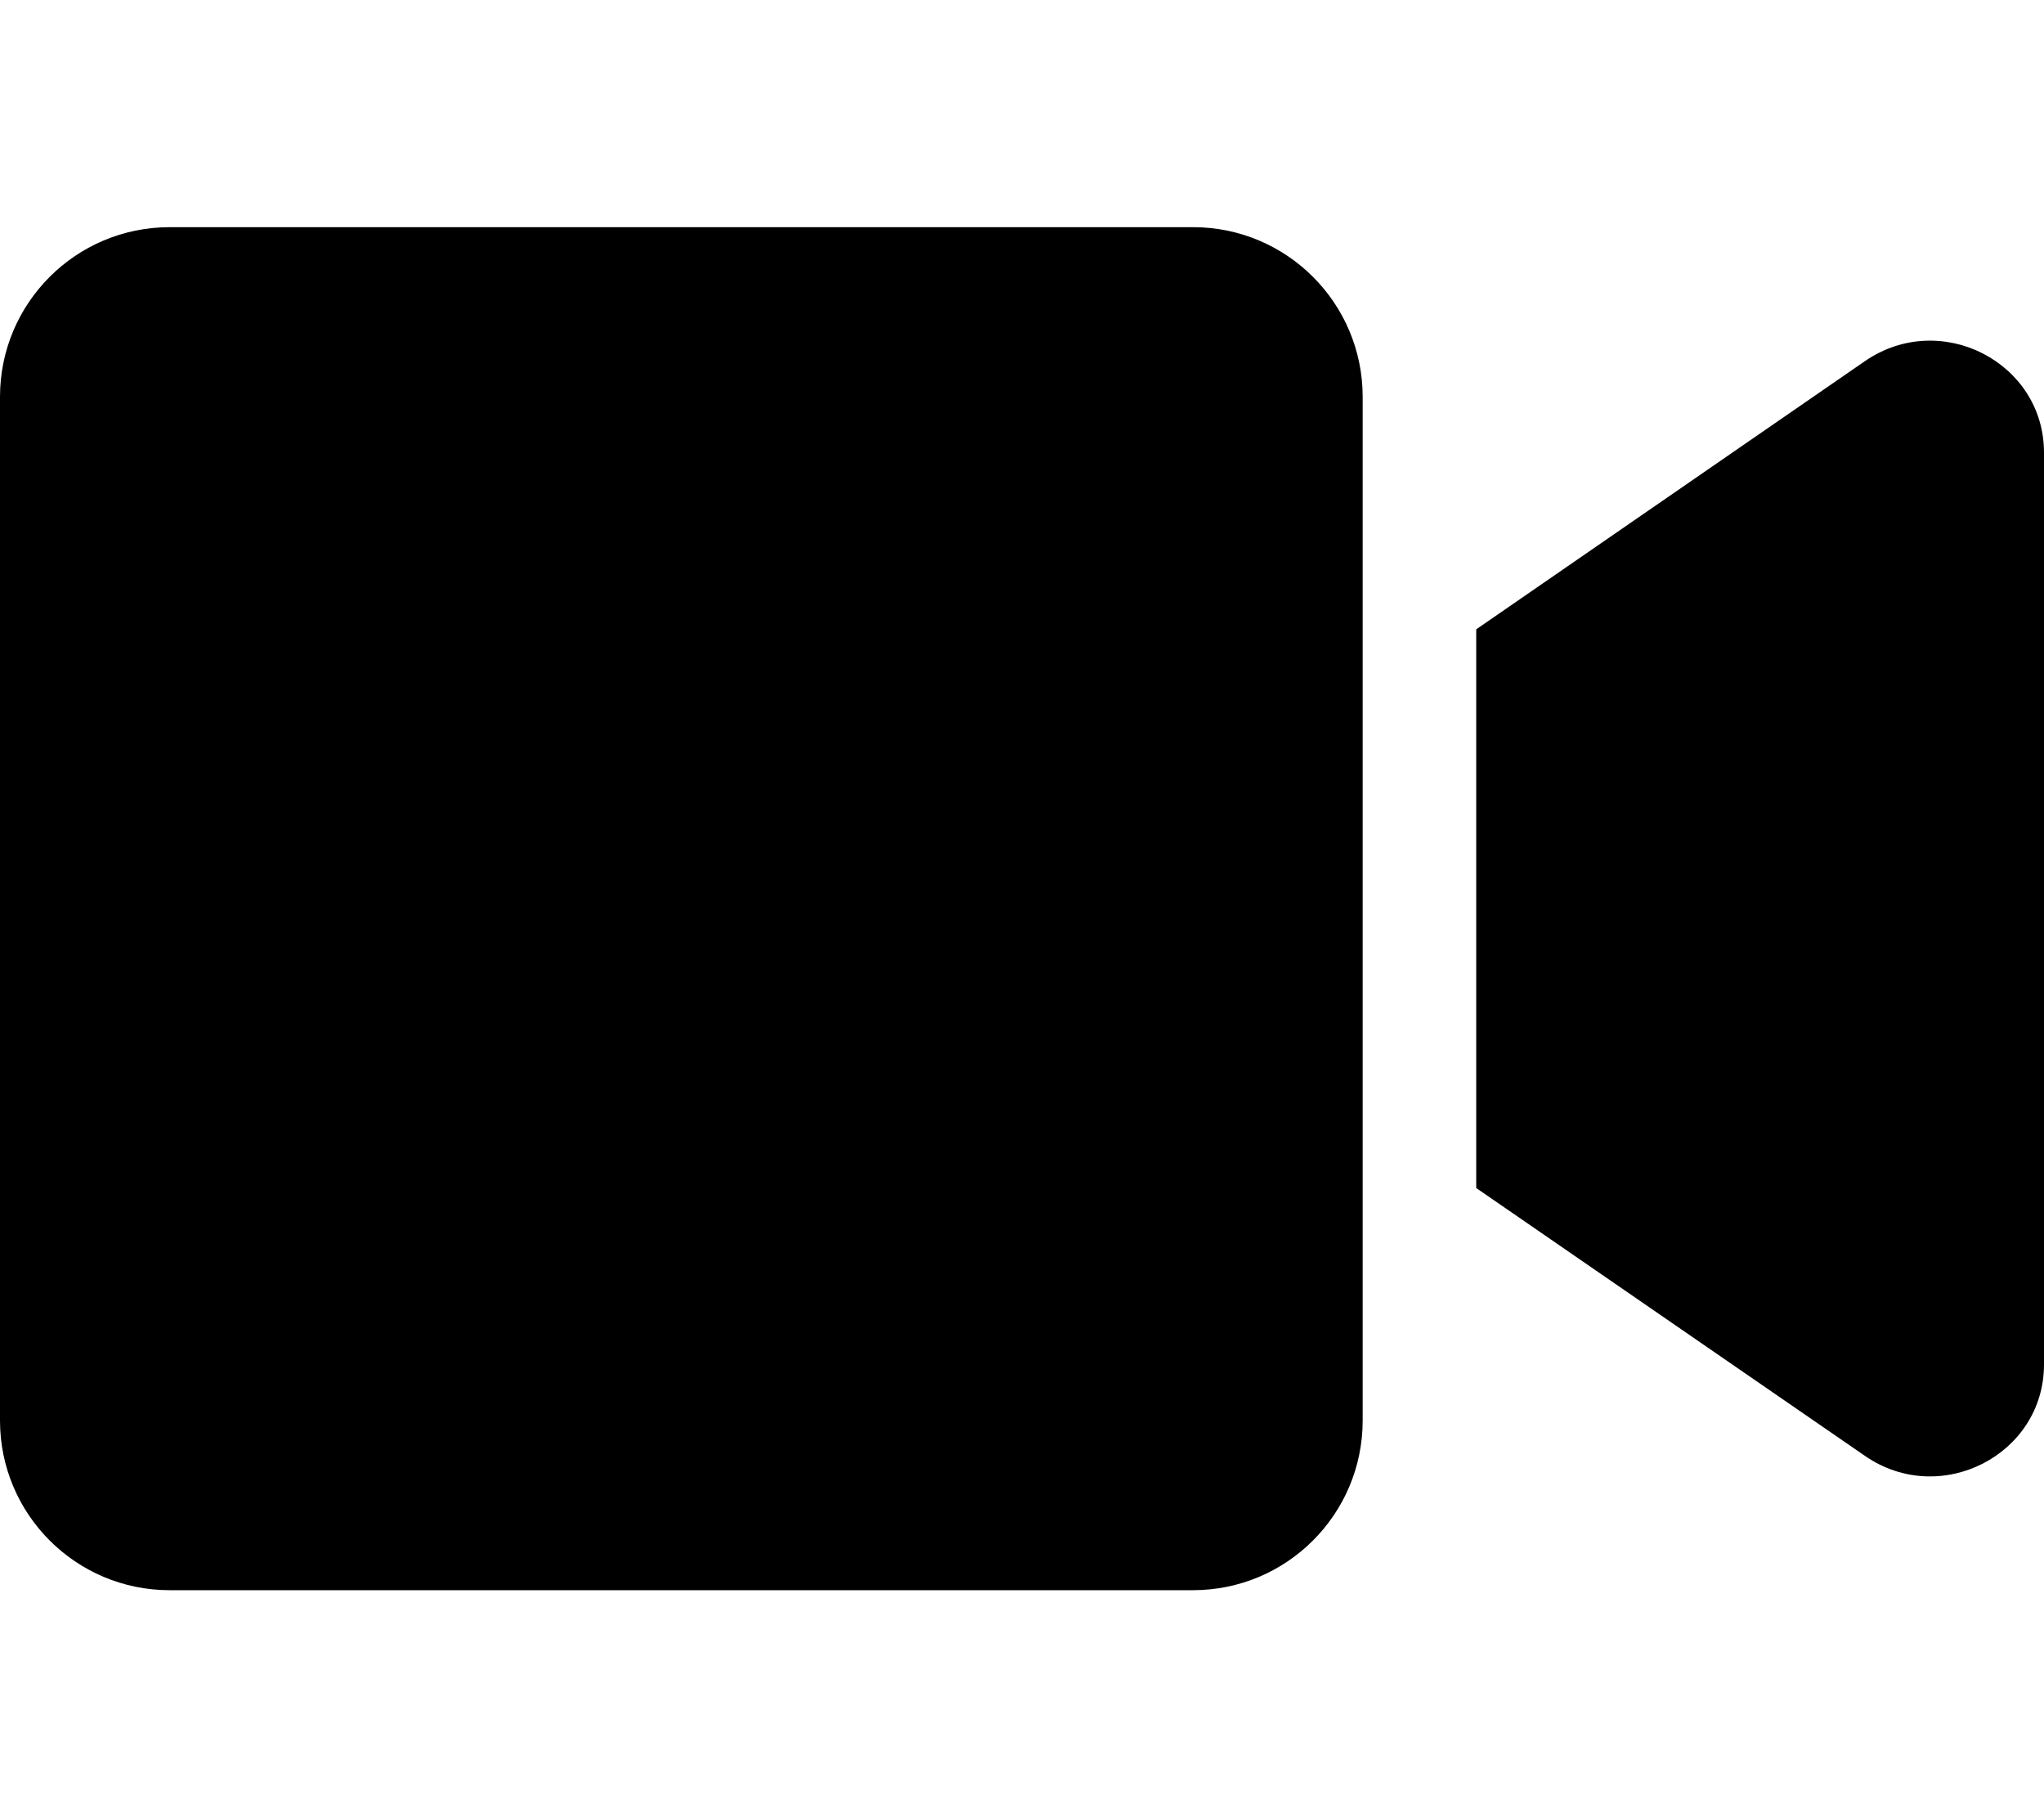
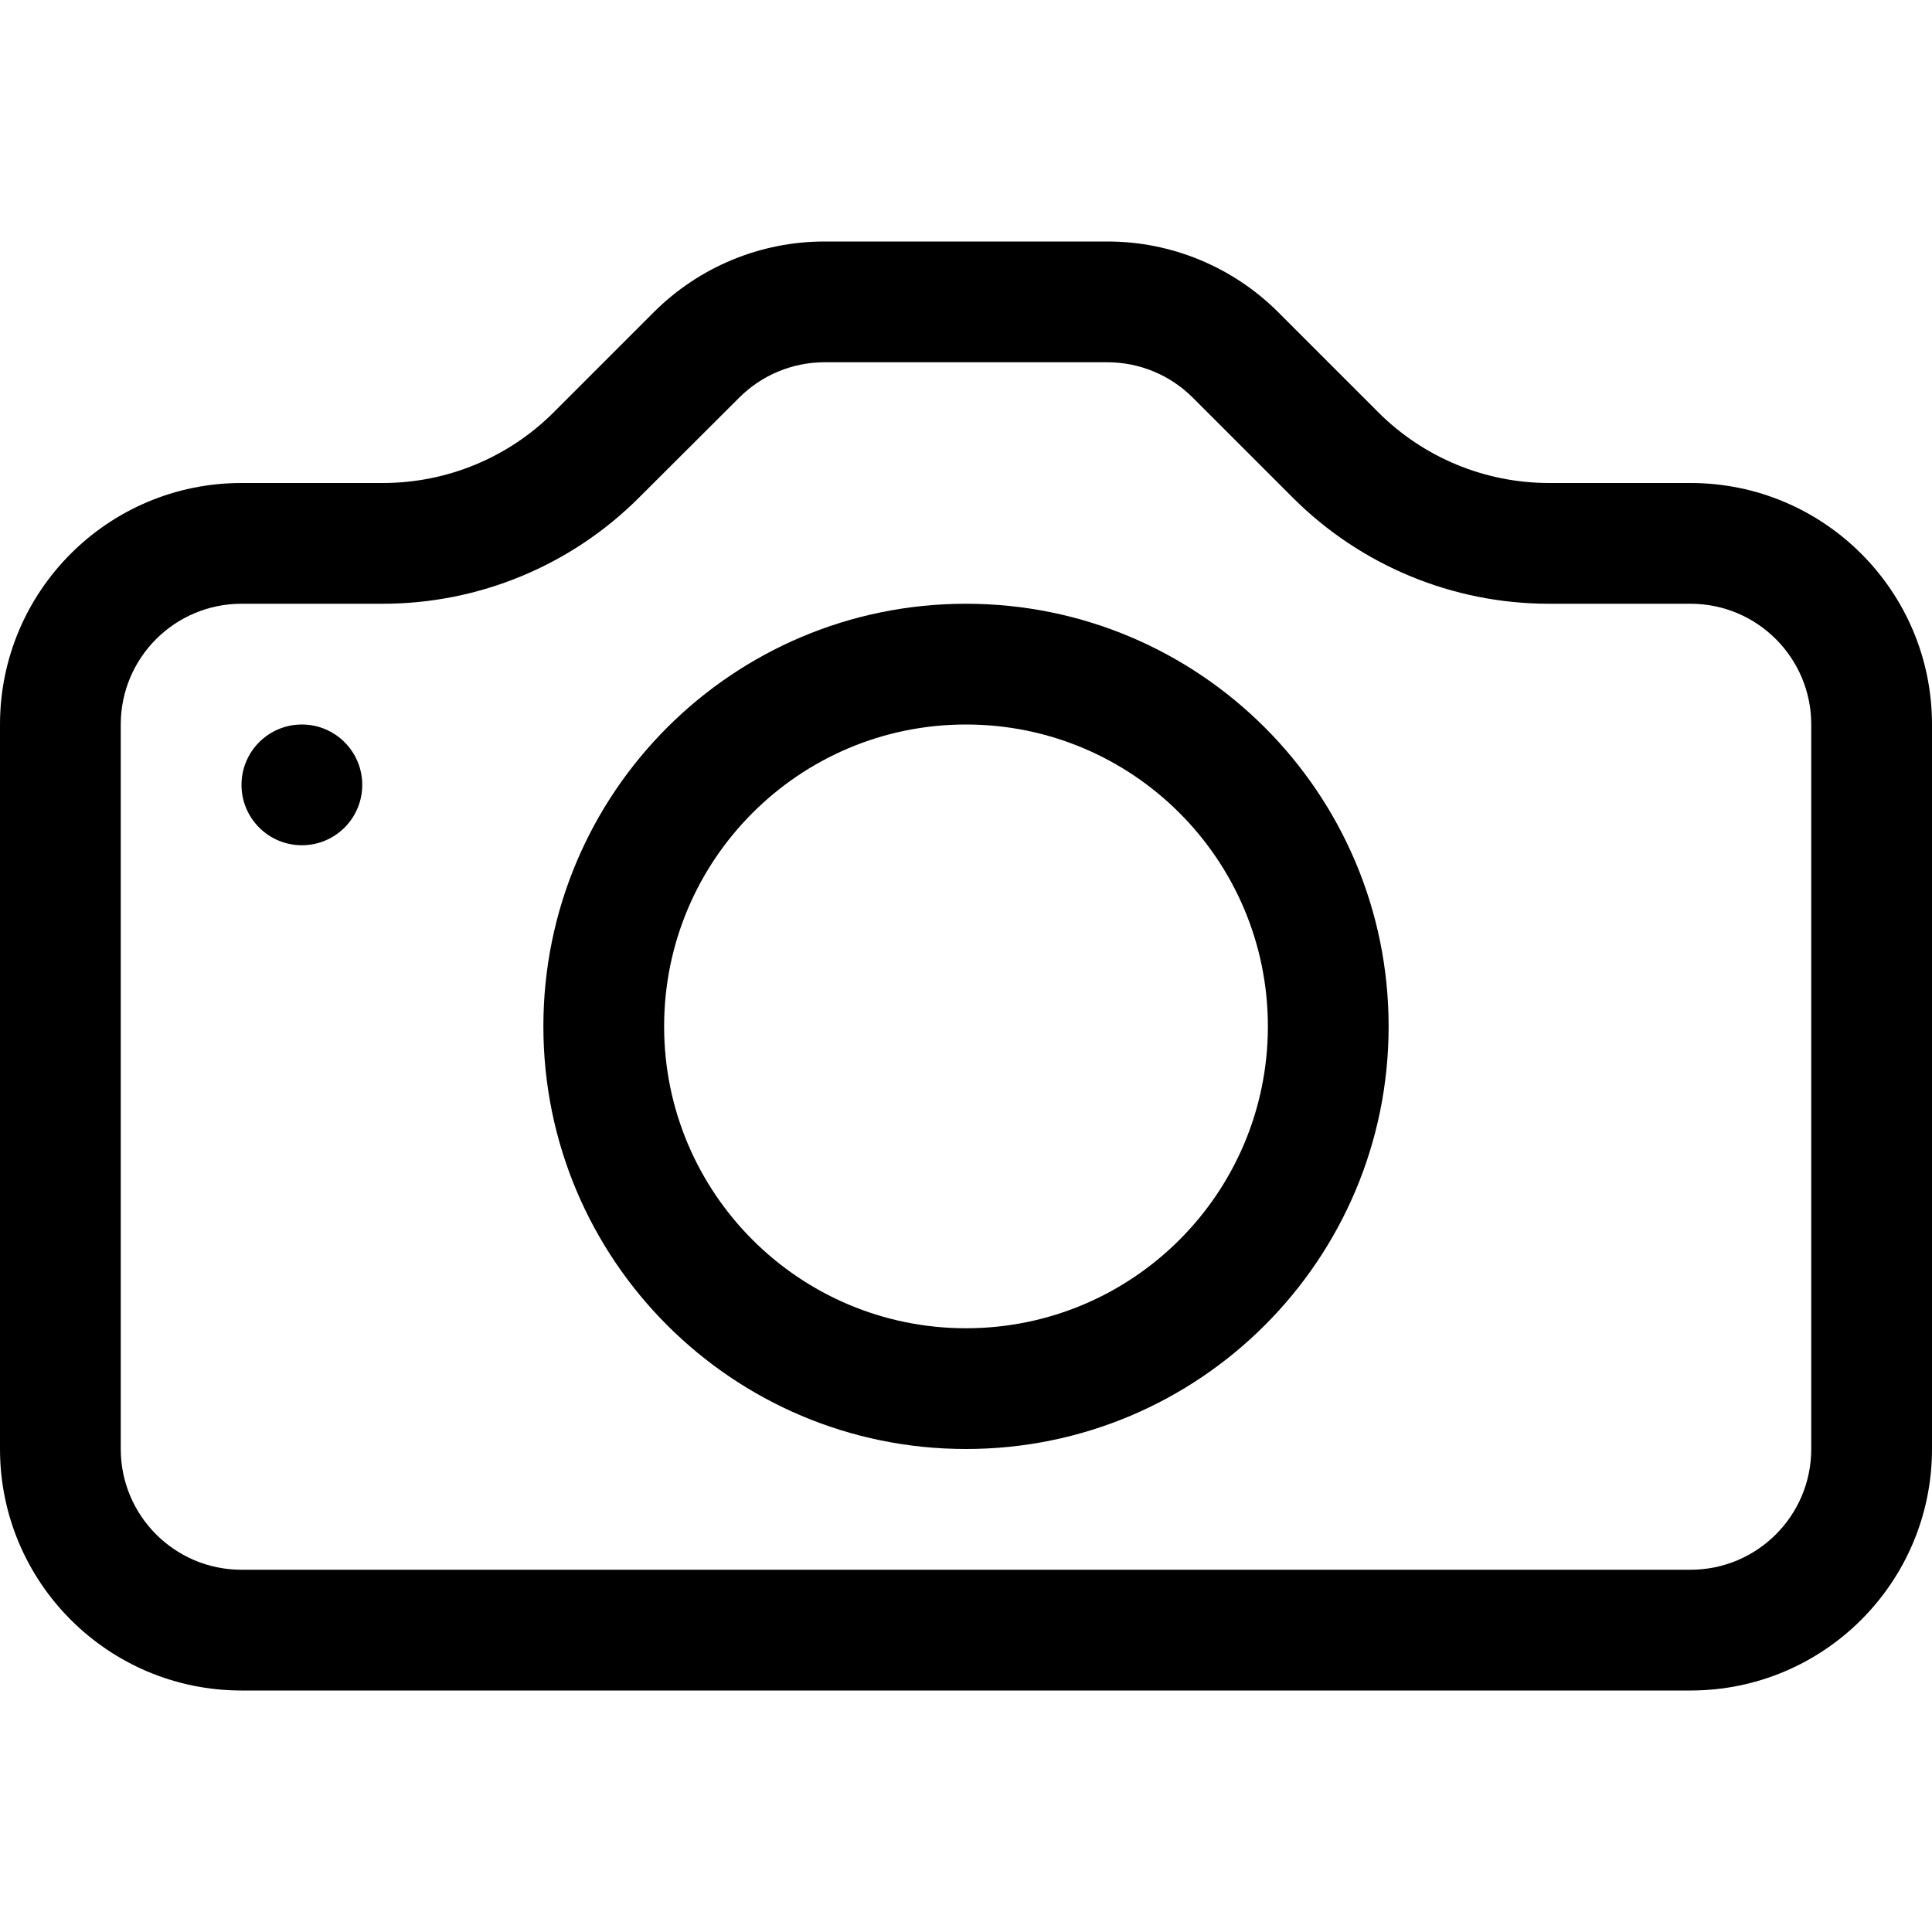
- <svg xmlns="http://www.w3.org/2000/svg" aria-hidden="true" focusable="false" data-prefix="fas" data-icon="video" class="svg-inline--fa fa-video fa-w-18" role="img" viewBox="0 0 576 512">
-   <path fill="#000" d="M336.2 64H47.8C21.4 64 0 85.4 0 111.8v288.4C0 426.6 21.4 448 47.8 448h288.4c26.4 0 47.8-21.4 47.8-47.8V111.8c0-26.4-21.4-47.8-47.8-47.8zm189.4 37.7L416 177.3v157.4l109.6 75.5c21.2 14.6 50.4-.3 50.4-25.8V127.5c0-25.4-29.1-40.4-50.4-25.8z" />
+ <svg xmlns="http://www.w3.org/2000/svg" width="16" height="16" fill="currentColor" class="bi bi-camera" viewBox="0 0 16 16">
+   <path d="M15 12a1 1 0 0 1-1 1H2a1 1 0 0 1-1-1V6a1 1 0 0 1 1-1h1.172a3 3 0 0 0 2.12-.879l.83-.828A1 1 0 0 1 6.827 3h2.344a1 1 0 0 1 .707.293l.828.828A3 3 0 0 0 12.828 5H14a1 1 0 0 1 1 1v6zM2 4a2 2 0 0 0-2 2v6a2 2 0 0 0 2 2h12a2 2 0 0 0 2-2V6a2 2 0 0 0-2-2h-1.172a2 2 0 0 1-1.414-.586l-.828-.828A2 2 0 0 0 9.172 2H6.828a2 2 0 0 0-1.414.586l-.828.828A2 2 0 0 1 3.172 4H2z" />
+   <path d="M8 11a2.5 2.5 0 1 1 0-5 2.5 2.5 0 0 1 0 5zm0 1a3.5 3.5 0 1 0 0-7 3.5 3.5 0 0 0 0 7zM3 6.5a.5.5 0 1 1-1 0 .5.5 0 0 1 1 0z" />
</svg>
